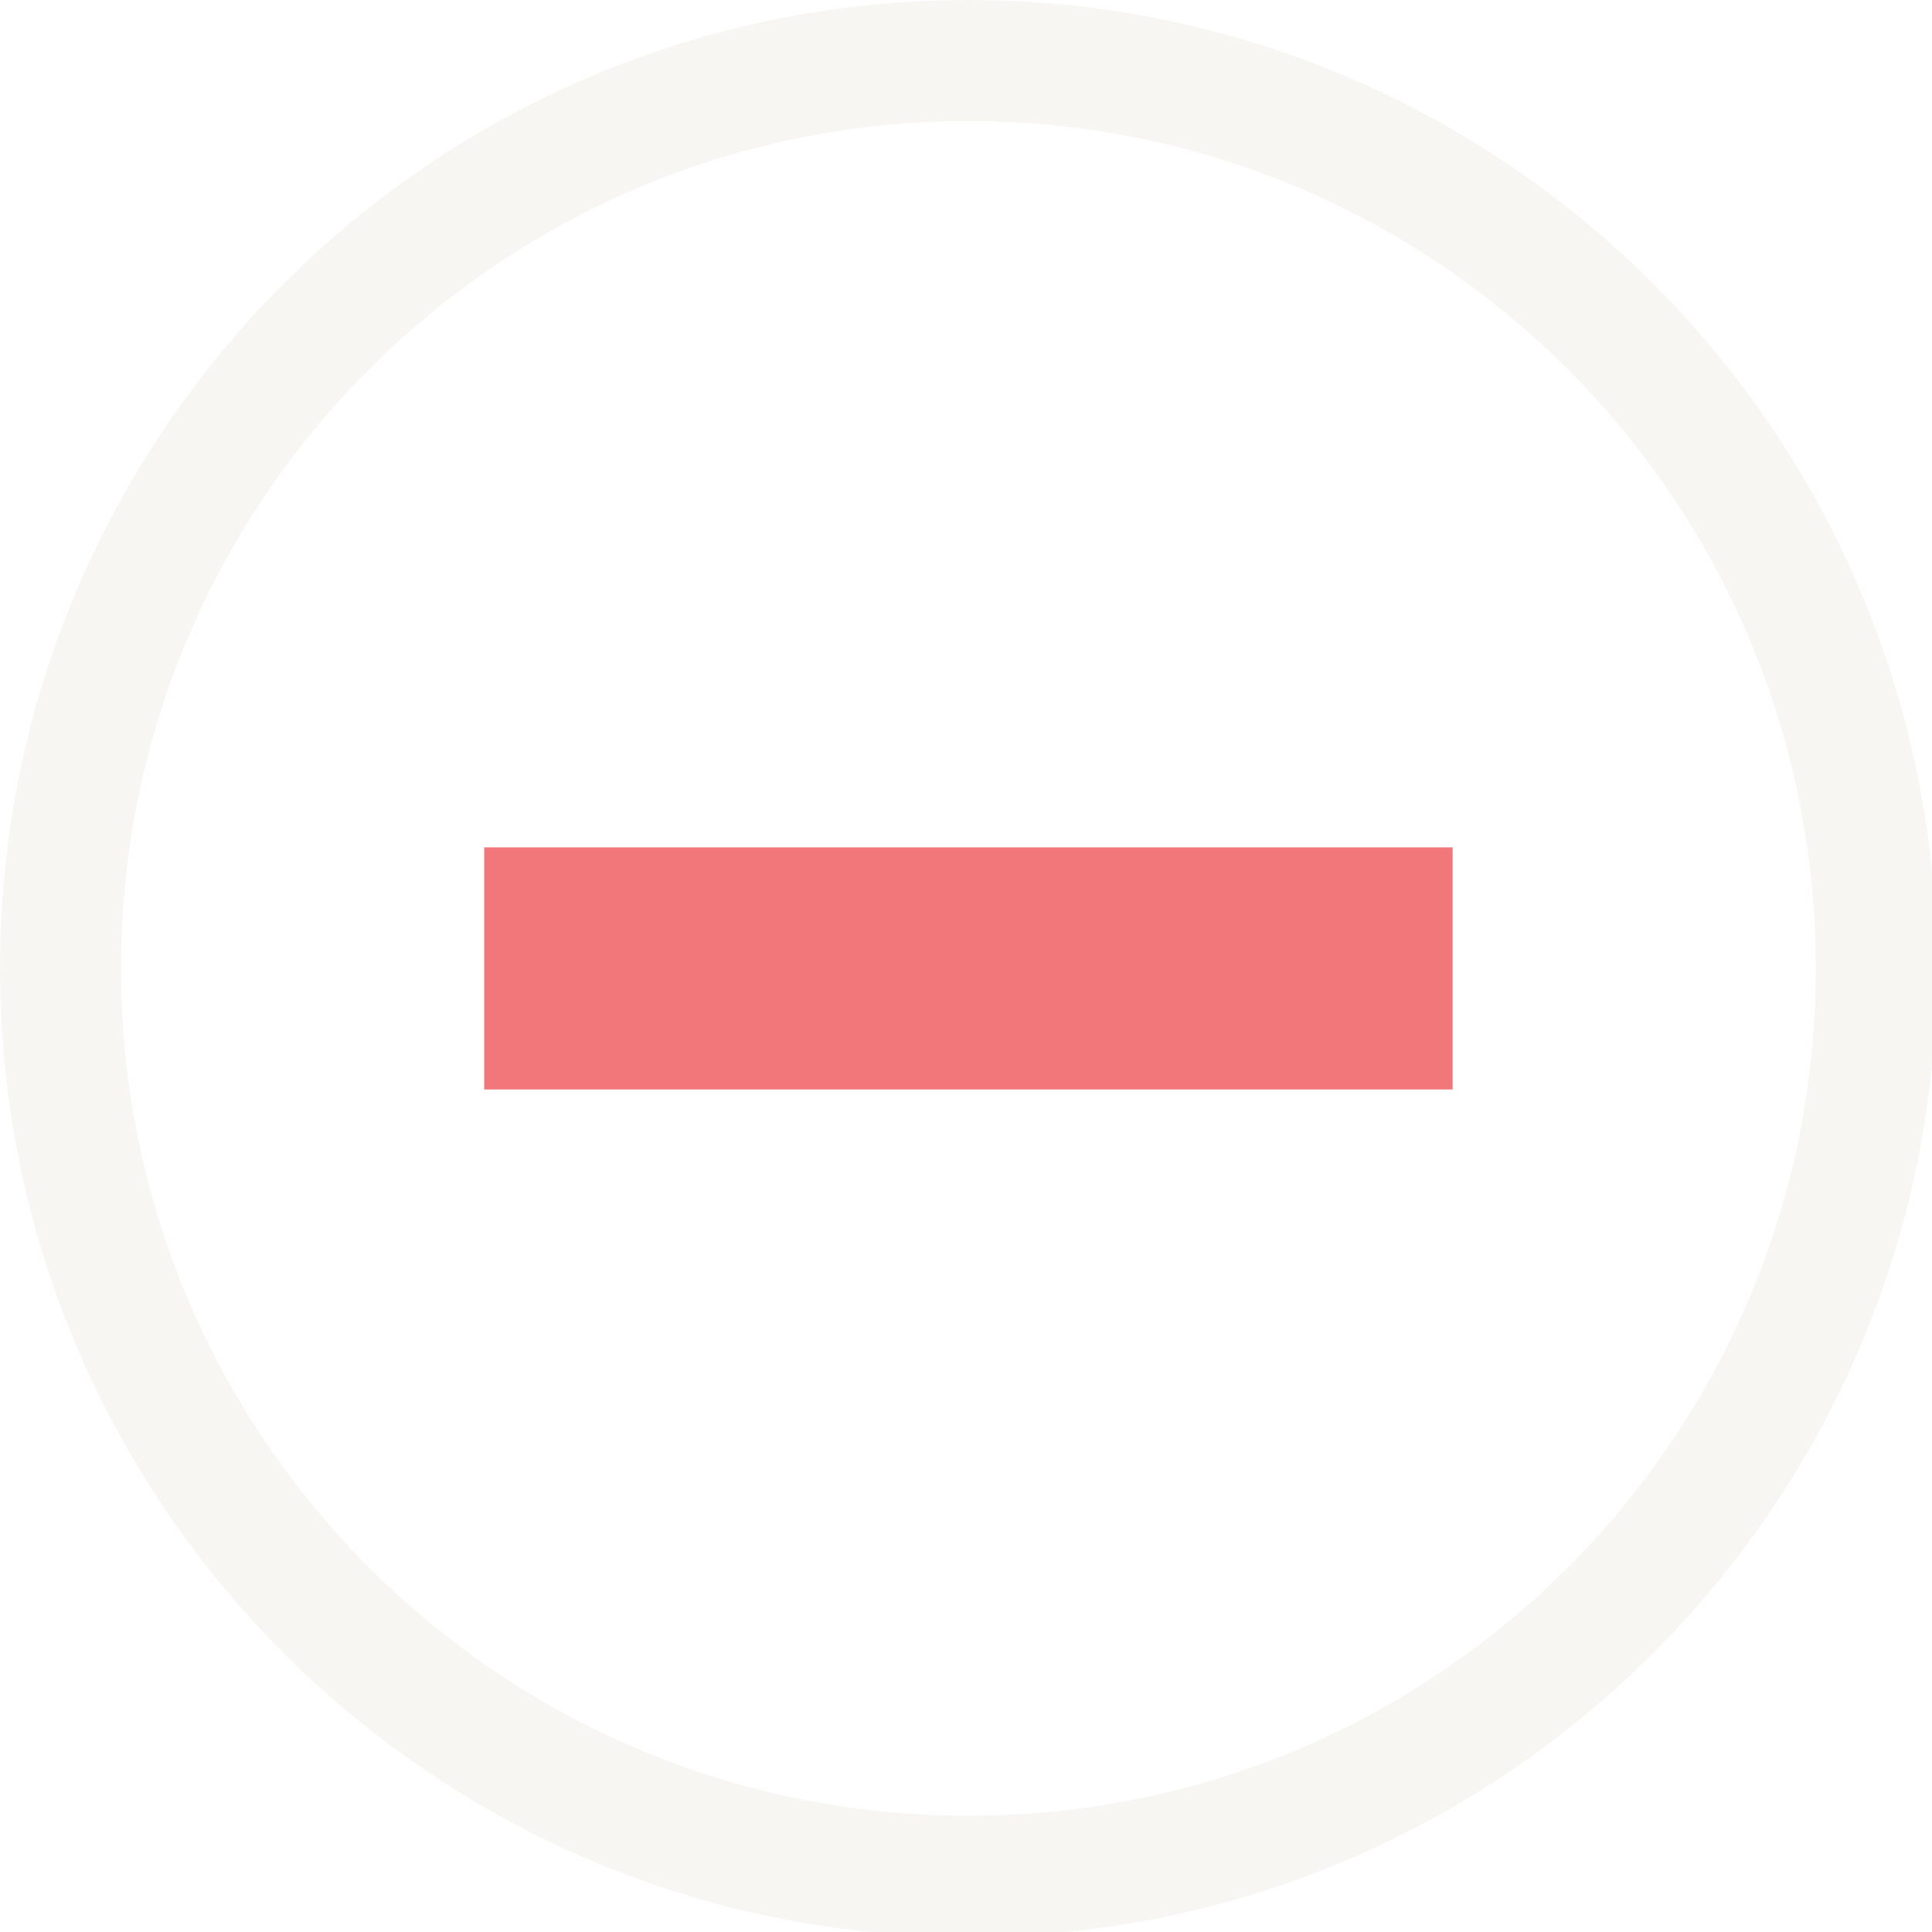
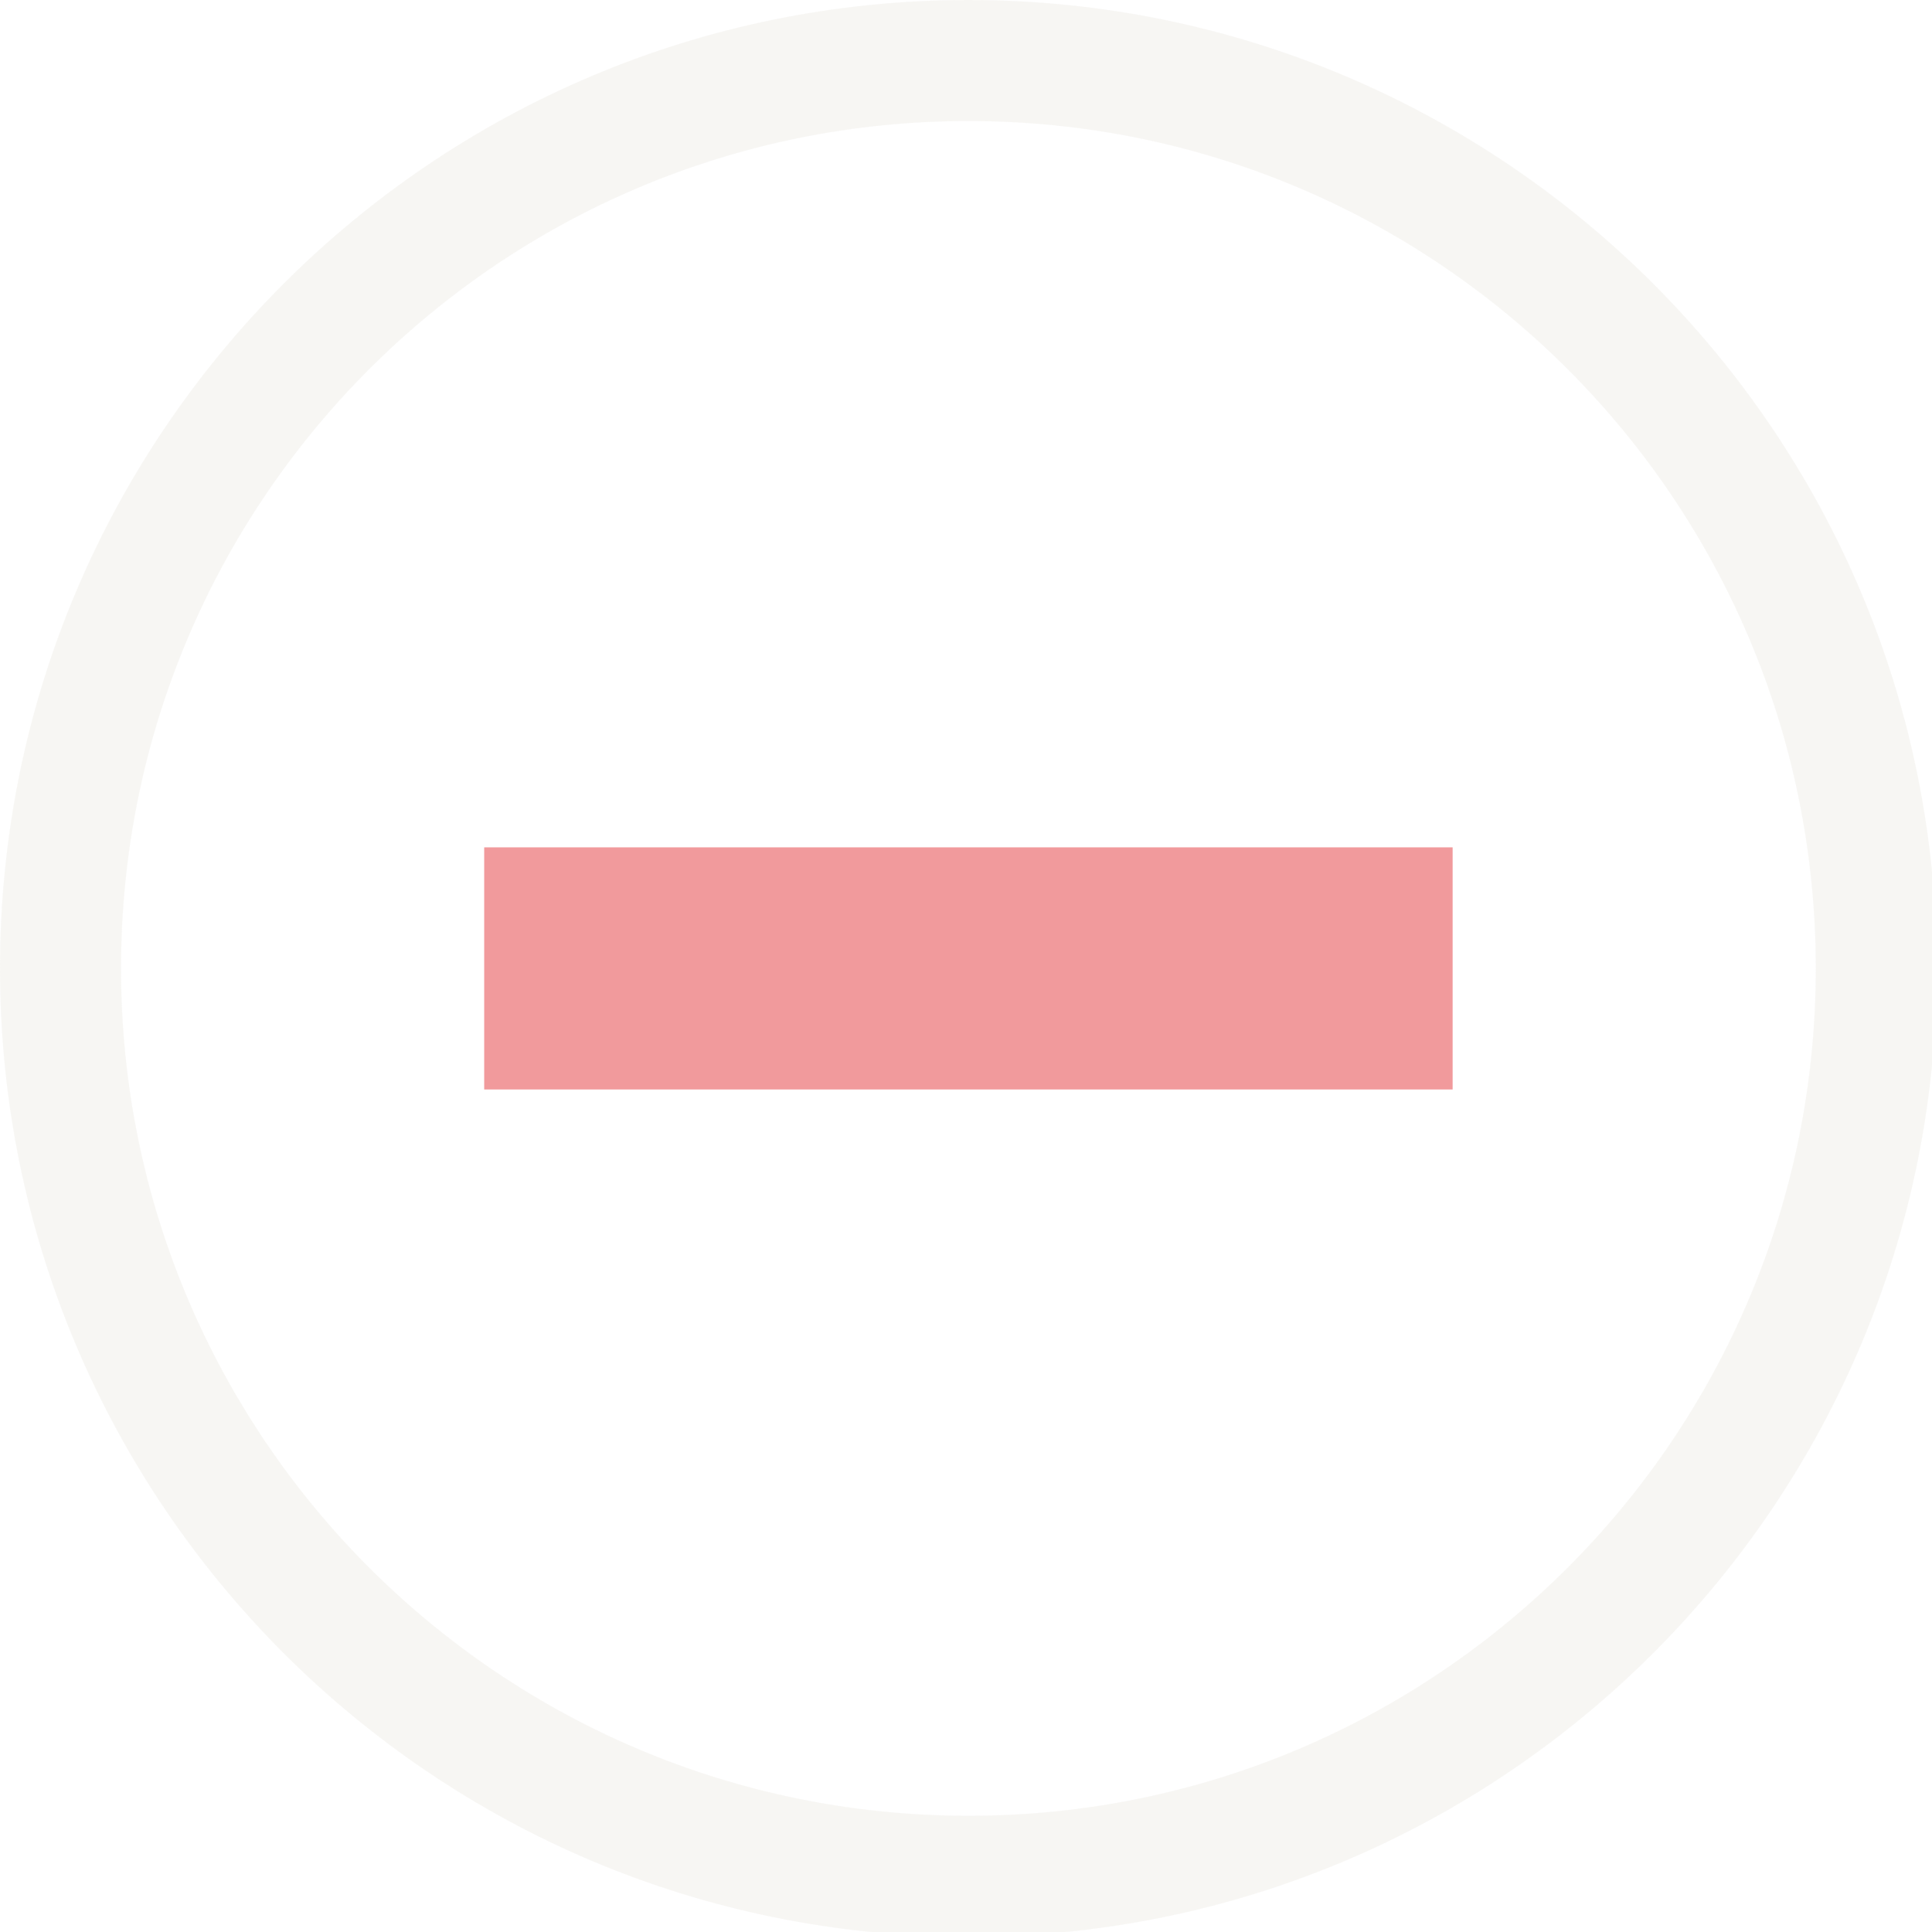
<svg xmlns="http://www.w3.org/2000/svg" width="133pt" height="133pt" viewBox="0 0 133 133" version="1.1">
  <g id="surface1">
    <path style=" stroke:none;fill-rule:nonzero;fill:#f2f0ec;fill-opacity:0.5;" d="M 66.668 0 C 29.852 0 0 29.852 0 66.668 C 0 103.484 29.852 133.332 66.668 133.332 C 103.484 133.332 133.332 103.484 133.332 66.668 C 133.332 29.852 103.484 0 66.668 0 Z M 66.668 8.332 C 98.895 8.332 125 34.441 125 66.668 C 125 98.895 98.895 125 66.668 125 C 34.441 125 8.332 98.895 8.332 66.668 C 8.332 34.441 34.441 8.332 66.668 8.332 Z M 66.668 8.332 " />
    <path style=" stroke:none;fill-rule:nonzero;fill:#f2f0ec;fill-opacity:0.15;" d="M 66.668 0 C 29.852 0 0 29.852 0 66.668 C 0 103.484 29.852 133.332 66.668 133.332 C 103.484 133.332 133.332 103.484 133.332 66.668 C 133.332 29.852 103.484 0 66.668 0 Z M 66.668 8.332 C 98.895 8.332 125 34.441 125 66.668 C 125 98.895 98.895 125 66.668 125 C 34.441 125 8.332 98.895 8.332 66.668 C 8.332 34.441 34.441 8.332 66.668 8.332 Z M 66.668 8.332 " />
-     <path style=" stroke:none;fill-rule:nonzero;fill:#f2777a;fill-opacity:1;" d="M 33.332 58.332 L 100 58.332 L 100 75 L 33.332 75 Z M 33.332 58.332 " />
+     <path style=" stroke:none;fill-rule:nonzero;fill:#f19a9c;fill-opacity:1;" d="M 33.332 58.332 L 100 58.332 L 100 75 L 33.332 75 Z M 33.332 58.332 " />
  </g>
</svg>
